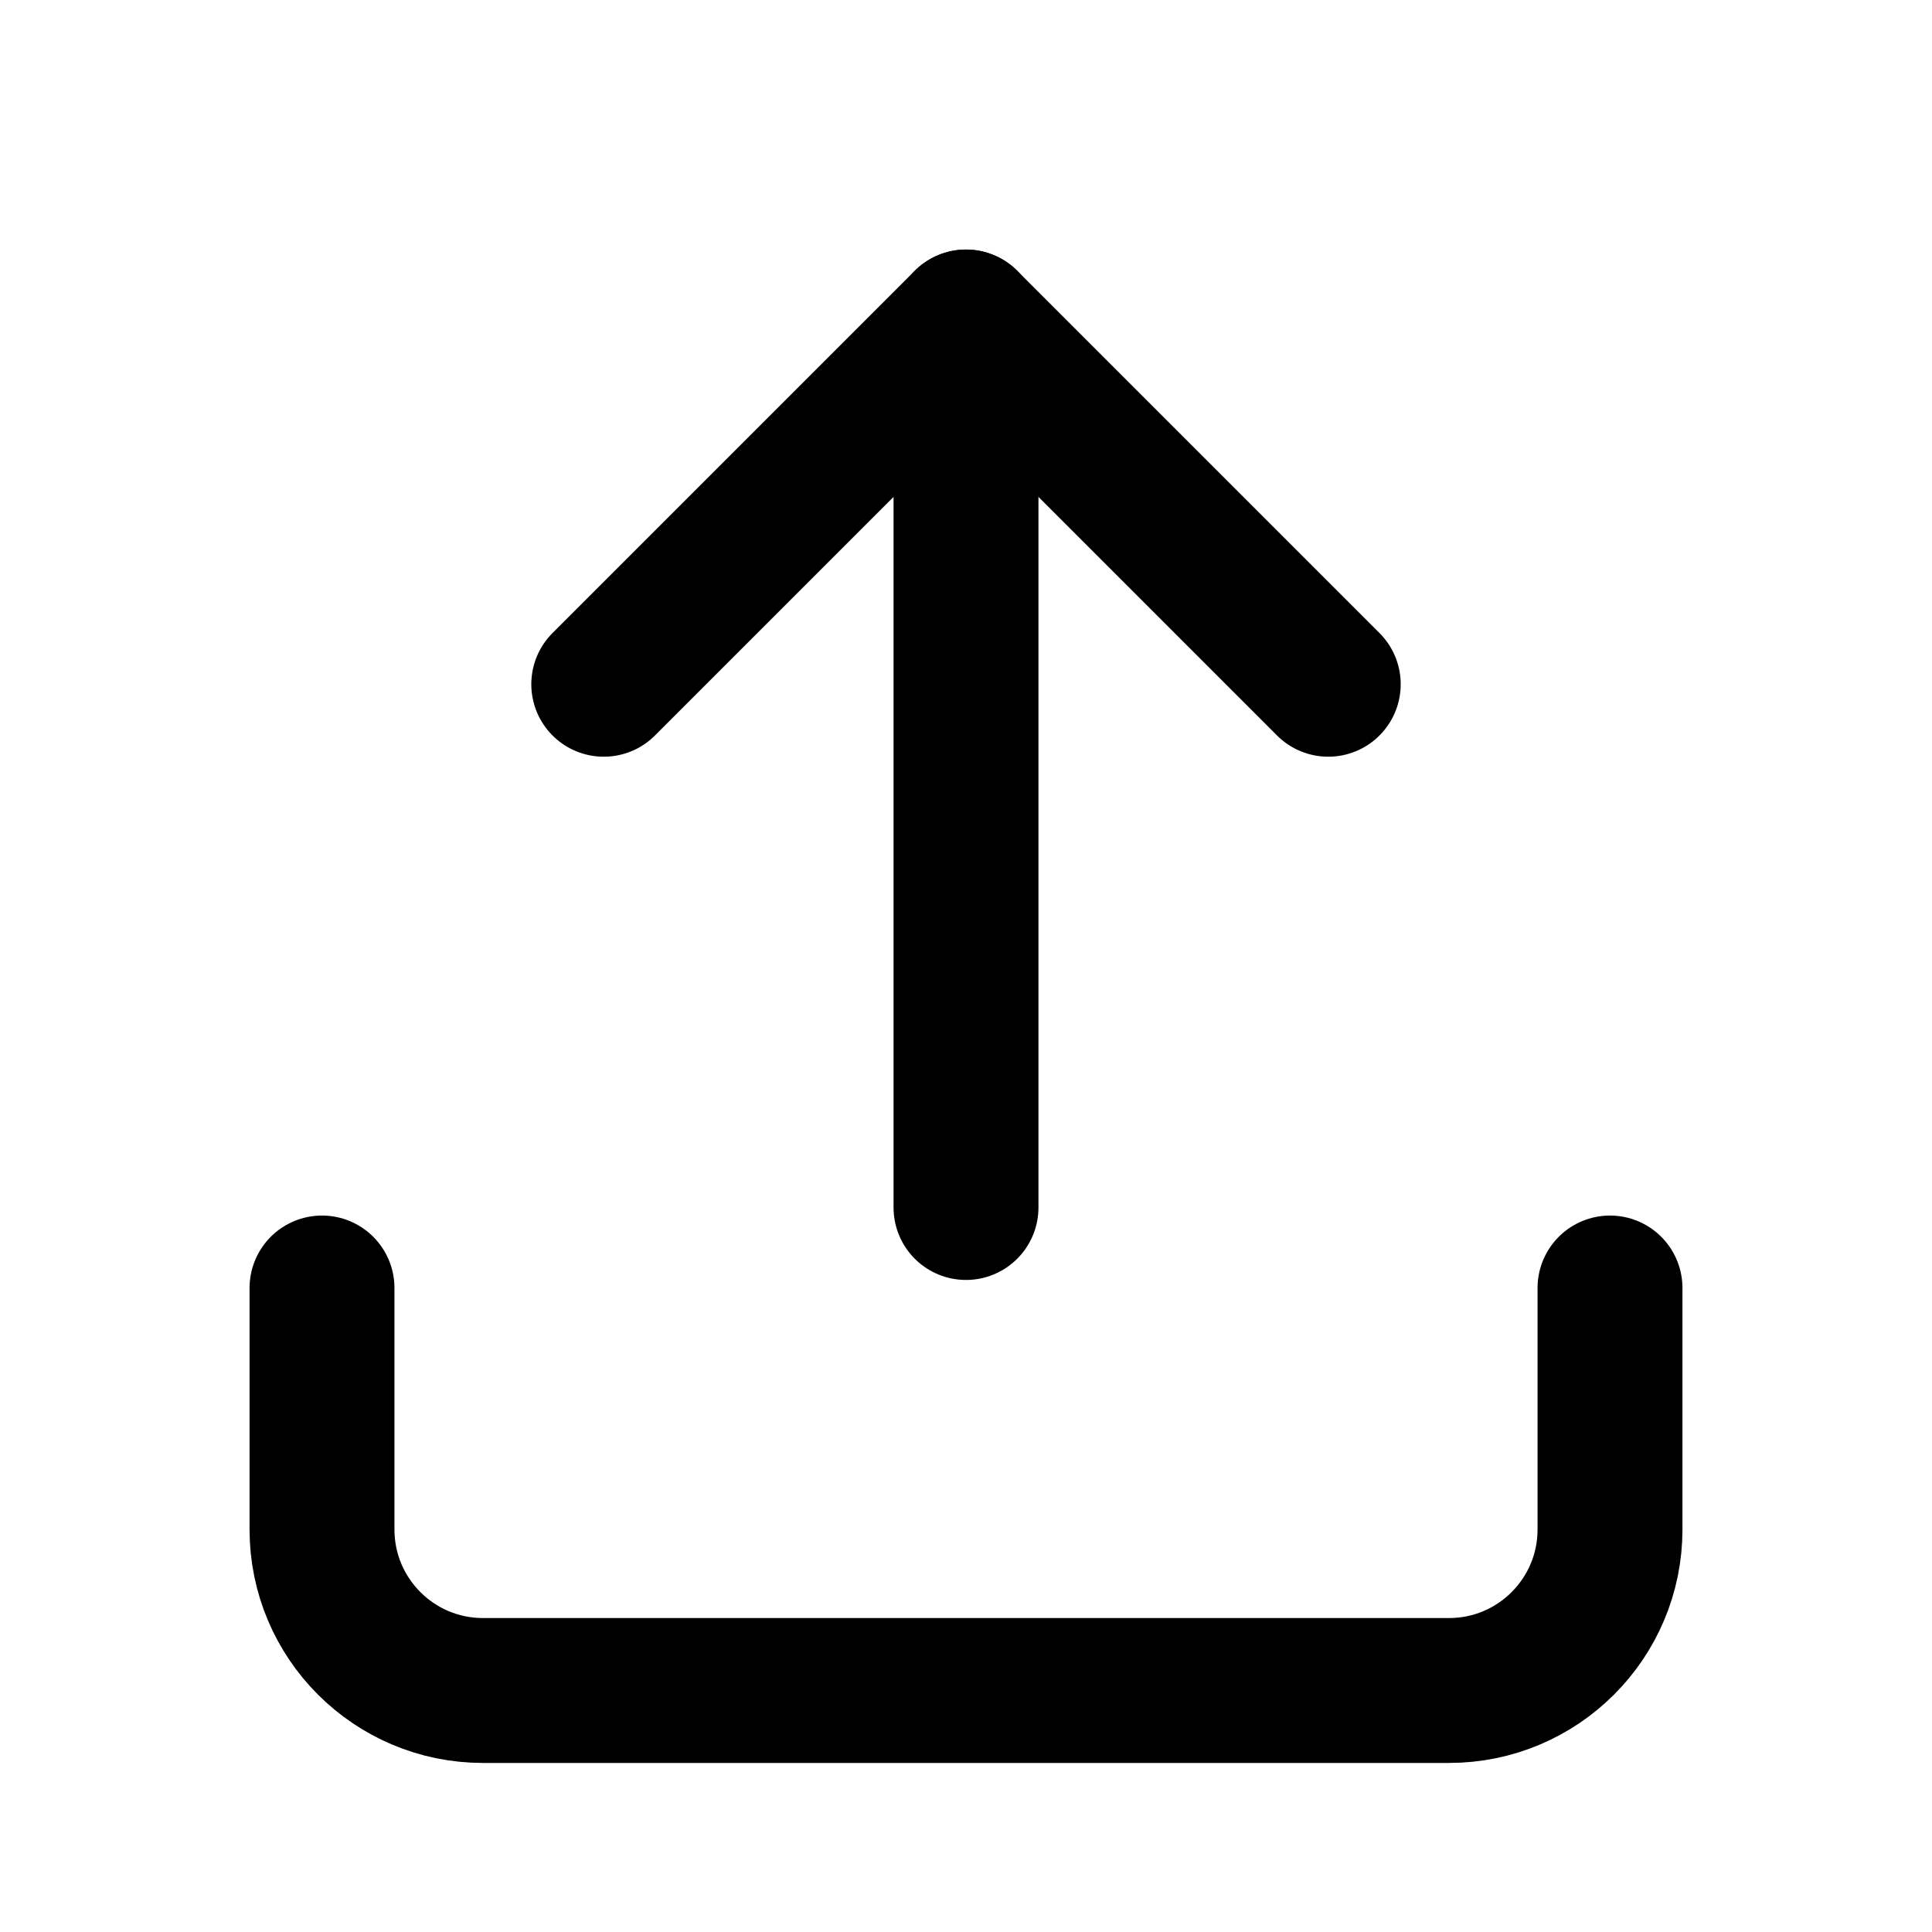
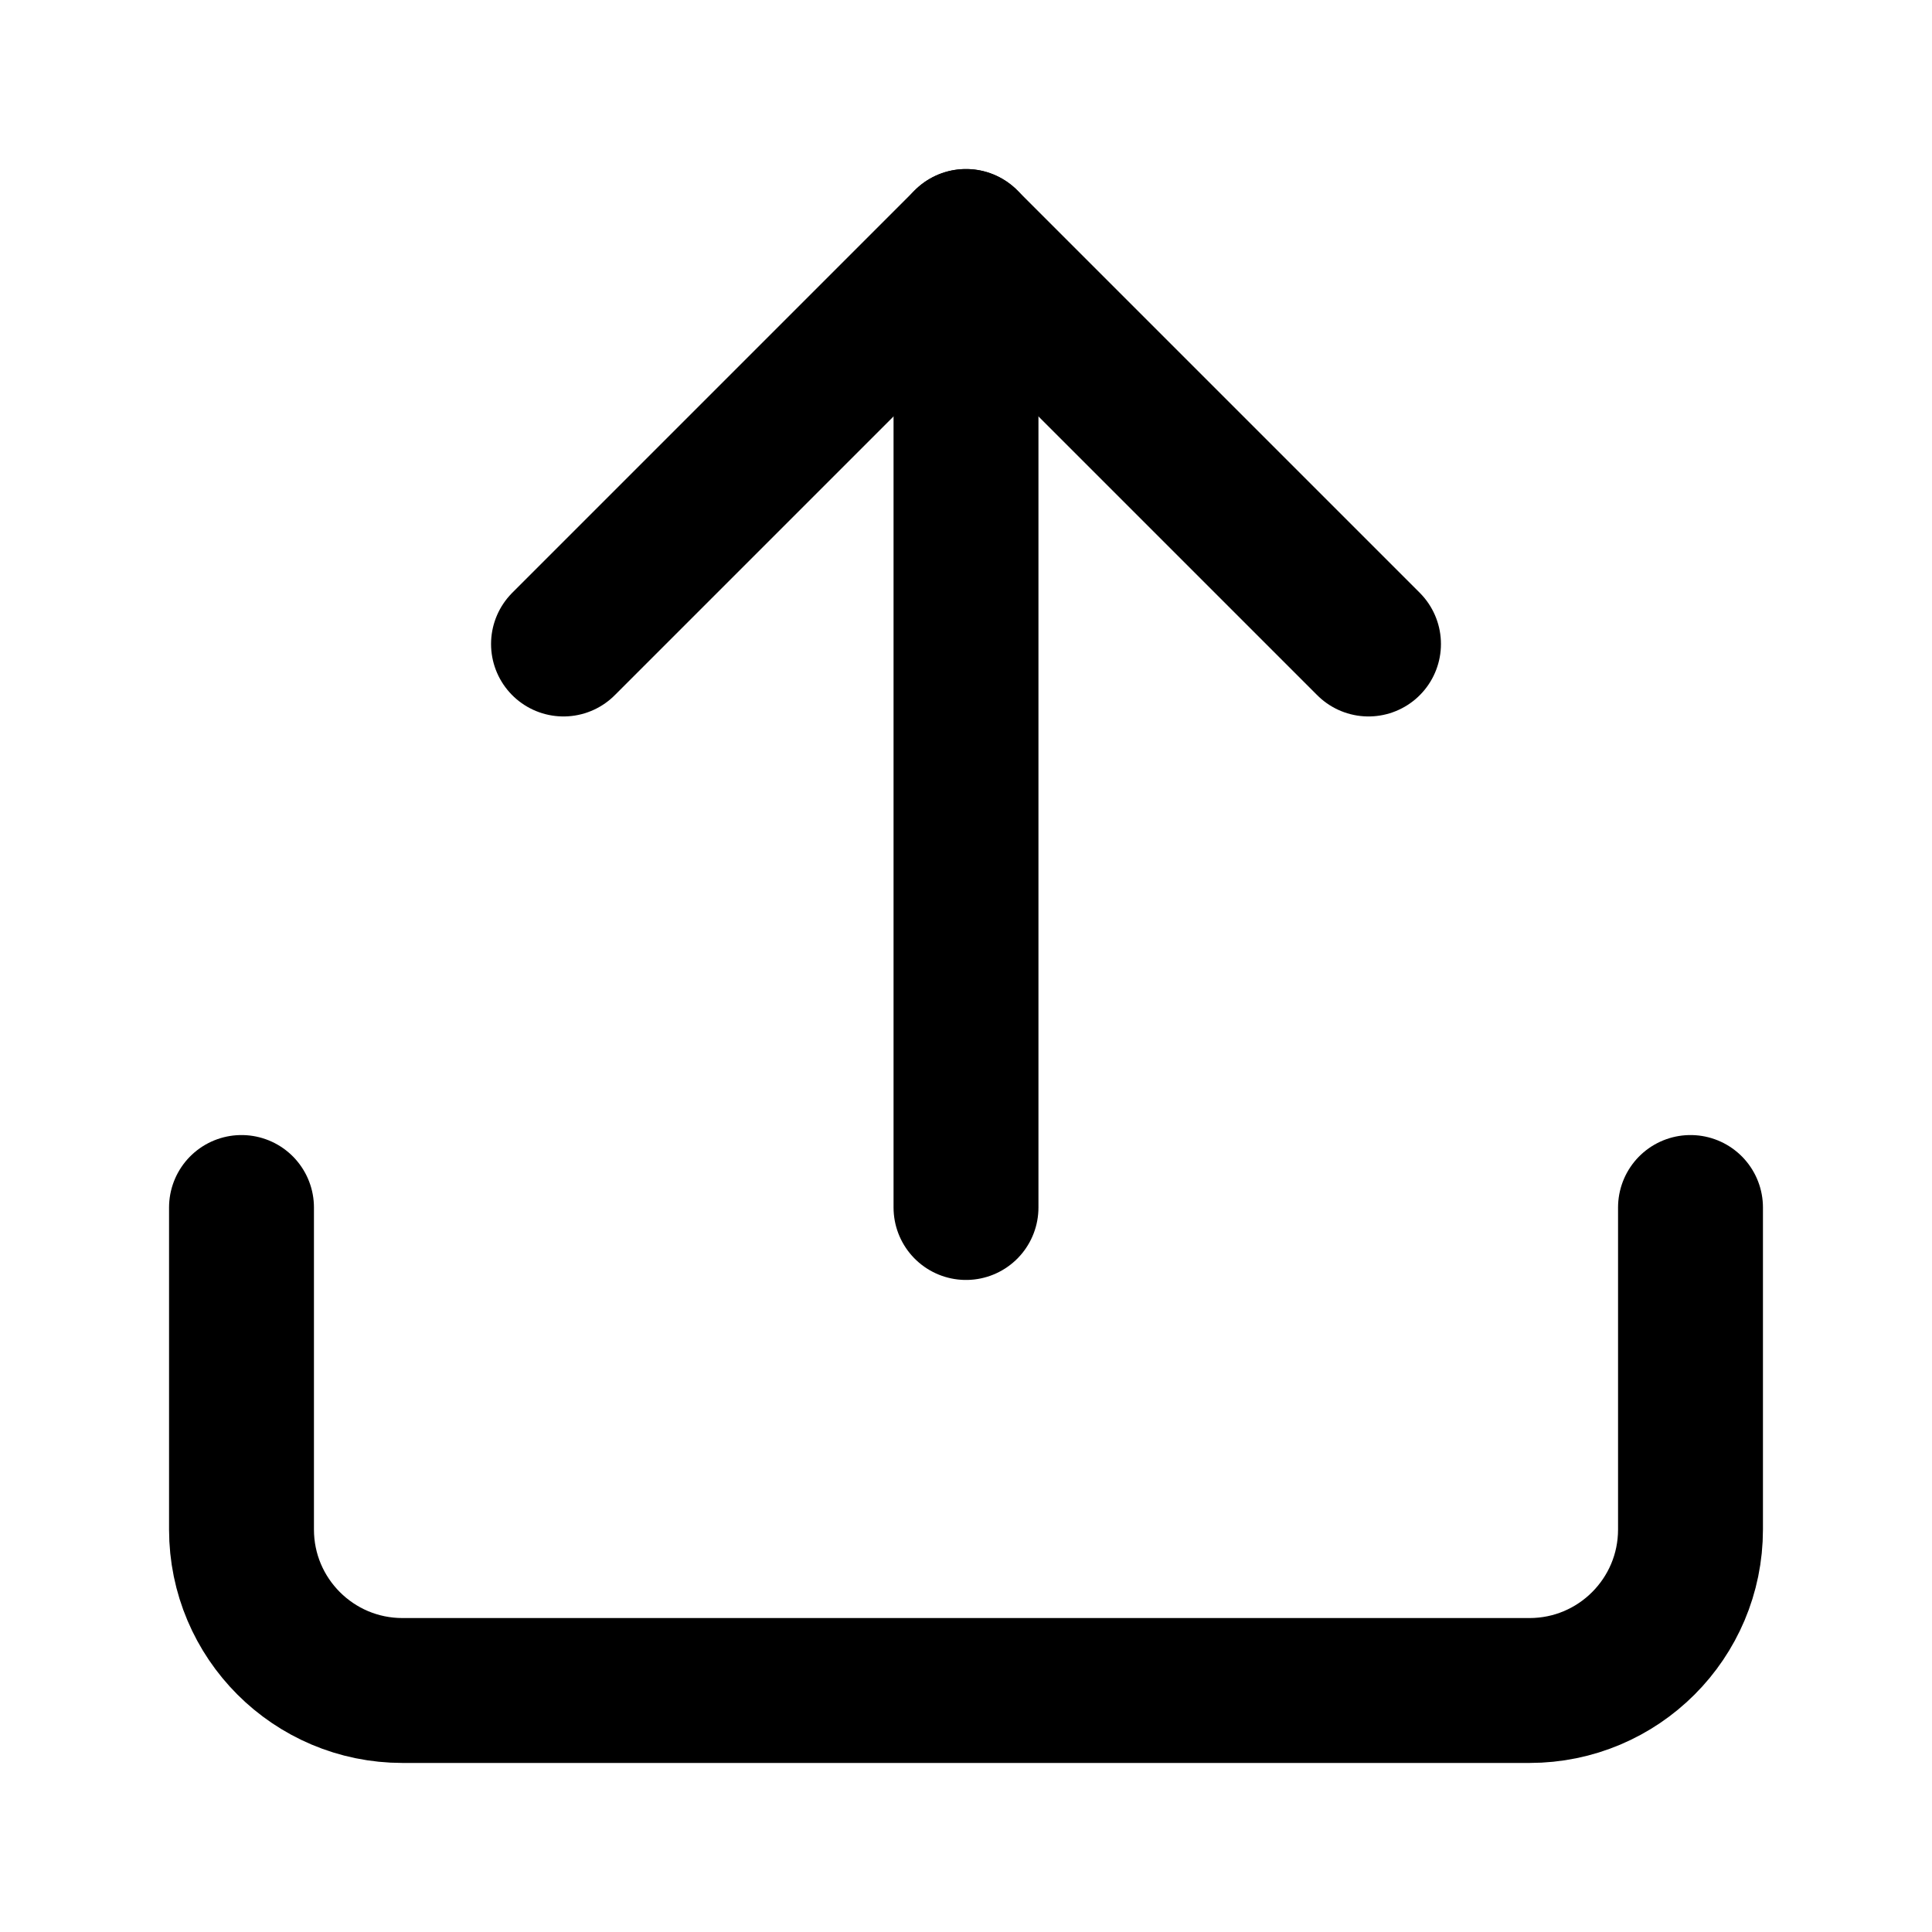
- <svg viewBox="0 0 24 24" fill="none" stroke="currentColor" stroke-width="1.8" stroke-linecap="round" stroke-linejoin="round" aria-hidden="true" focusable="false">
-   <path d="M4 16v3a2 2 0 0 0 2 2h12a2 2 0 0 0 2-2v-3" />
-   <path d="M12 15V4" />
-   <path d="m7.5 8.5 4.5-4.5 4.5 4.5" />
+ <svg xmlns="http://www.w3.org/2000/svg" viewBox="0 0 24 24" fill="none" stroke="currentColor" stroke-width="1.8" stroke-linecap="round" stroke-linejoin="round" aria-hidden="true">
+   <path d="M21 15v4a2 2 0 0 1-2 2H5a2 2 0 0 1-2-2v-4" />
+   <polyline points="17 8 12 3 7 8" />
+   <line x1="12" y1="3" x2="12" y2="15" />
</svg>
